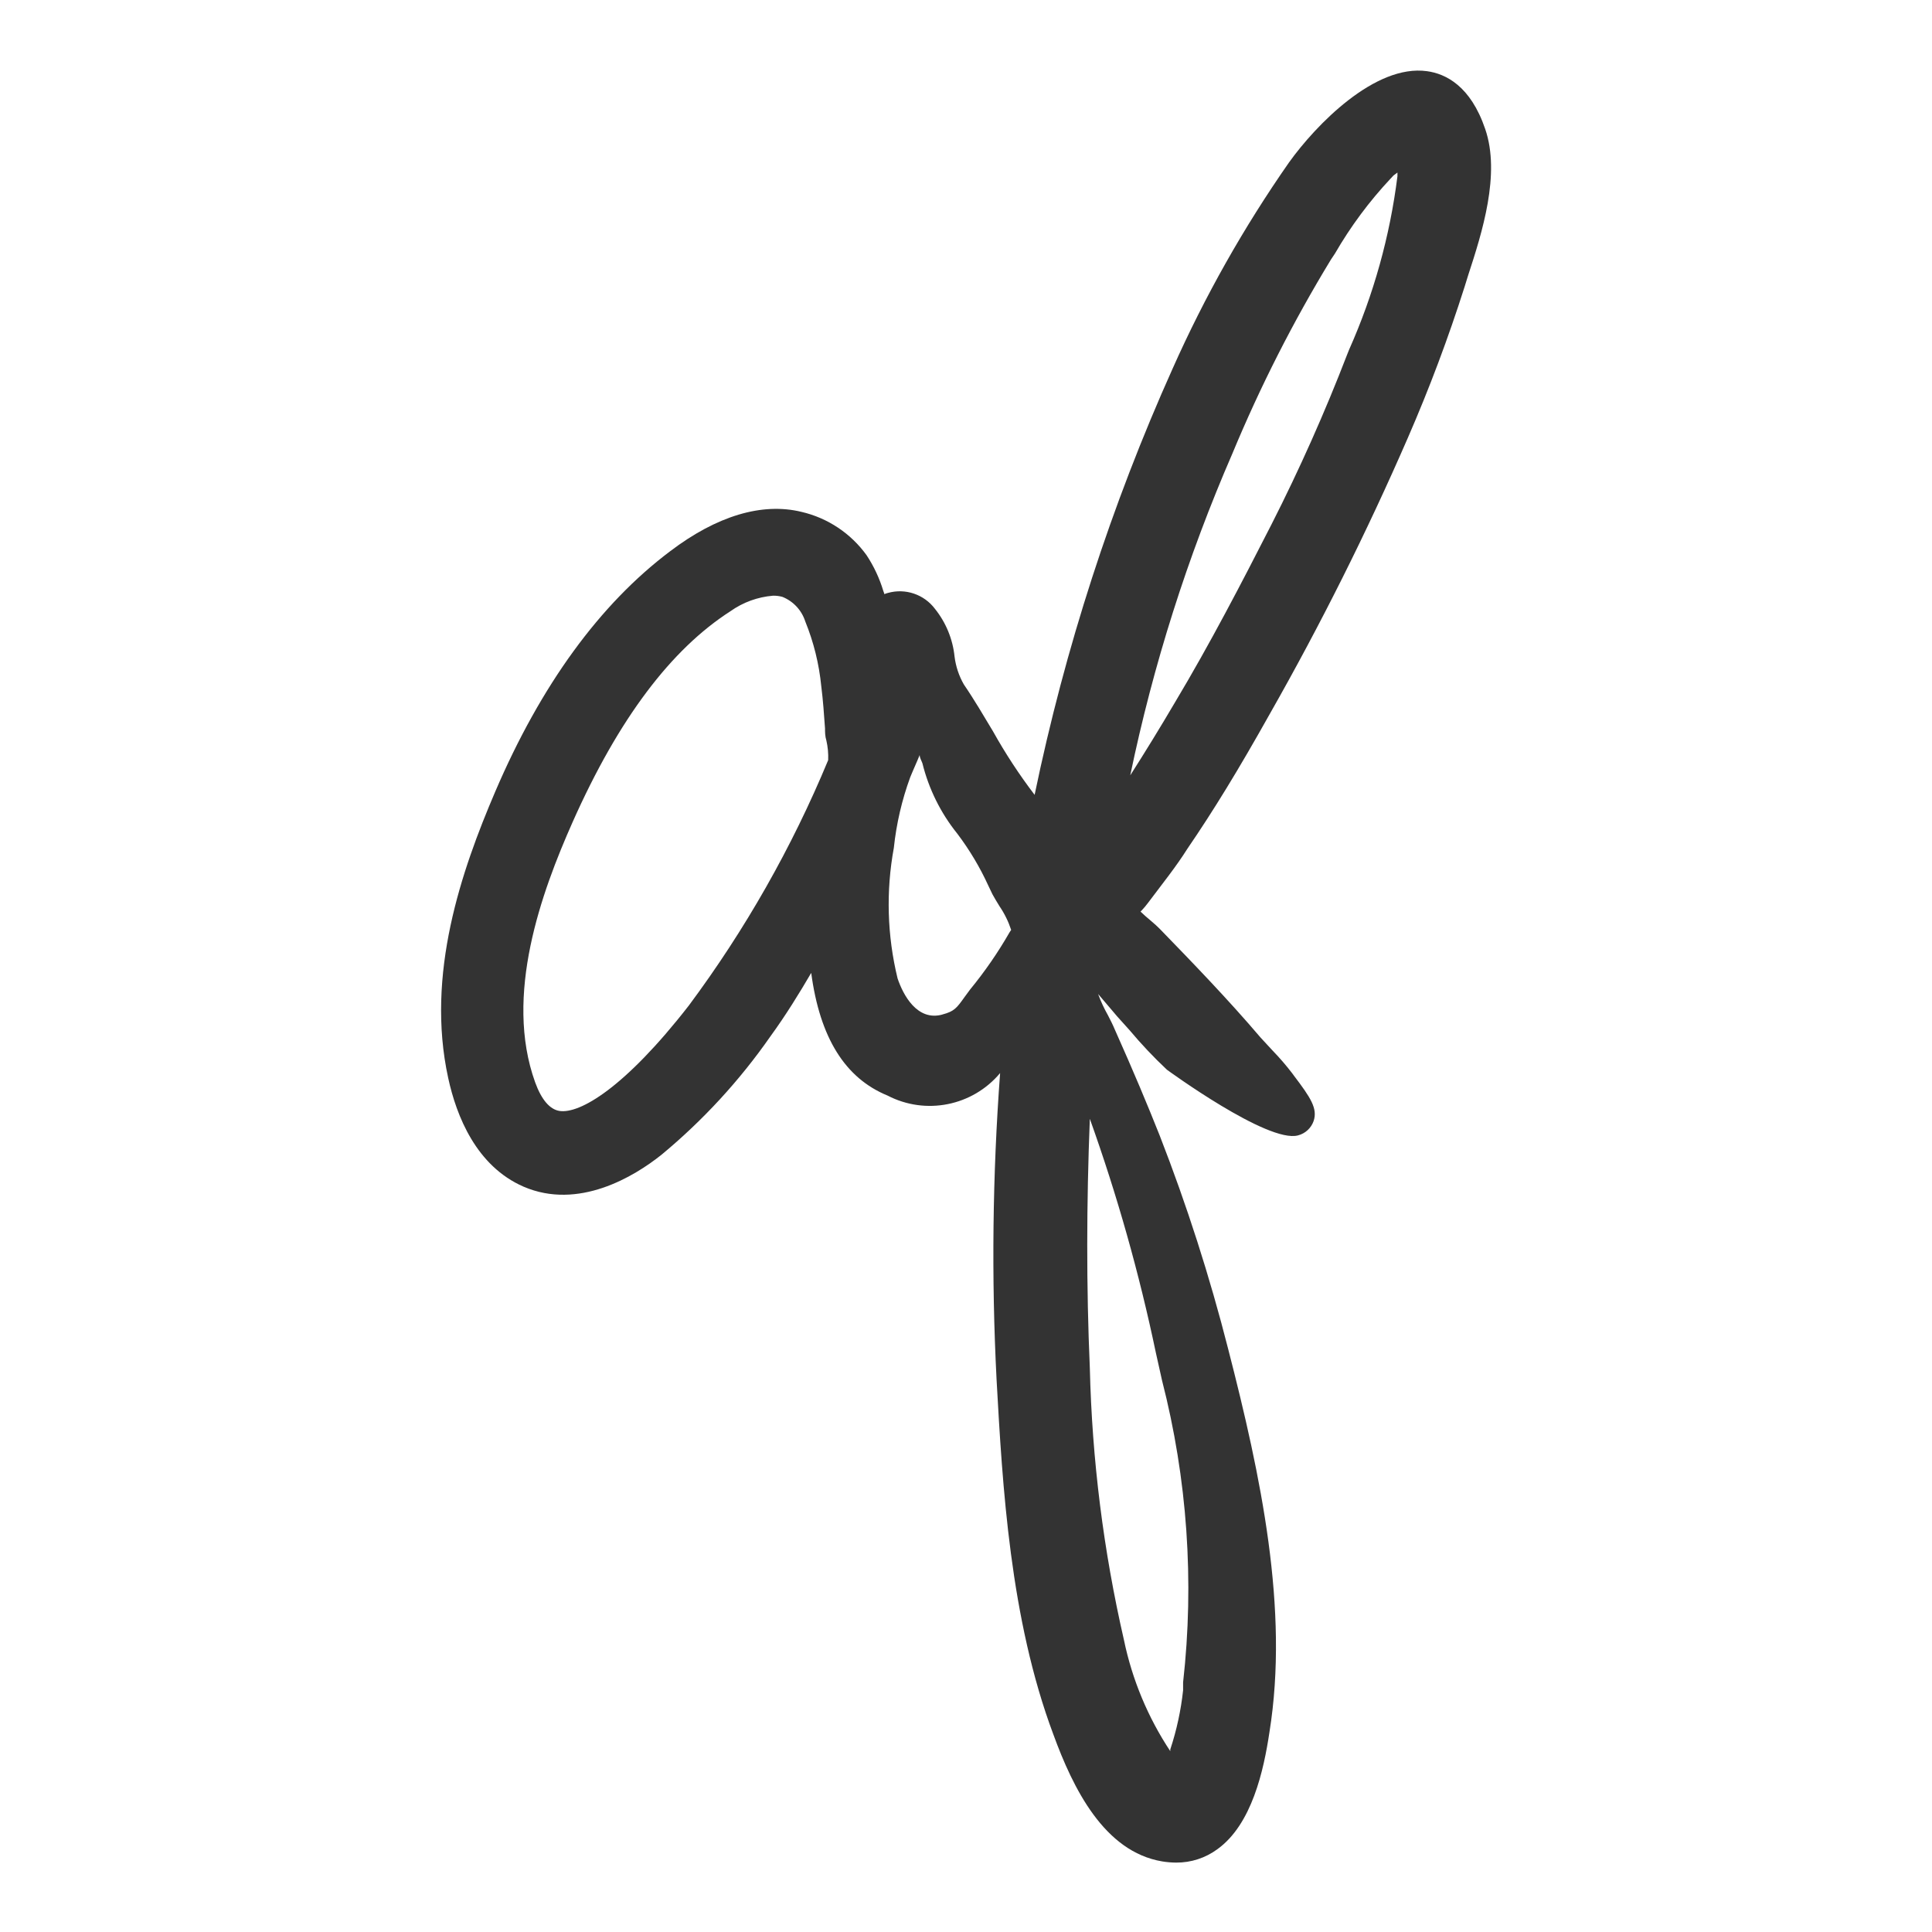
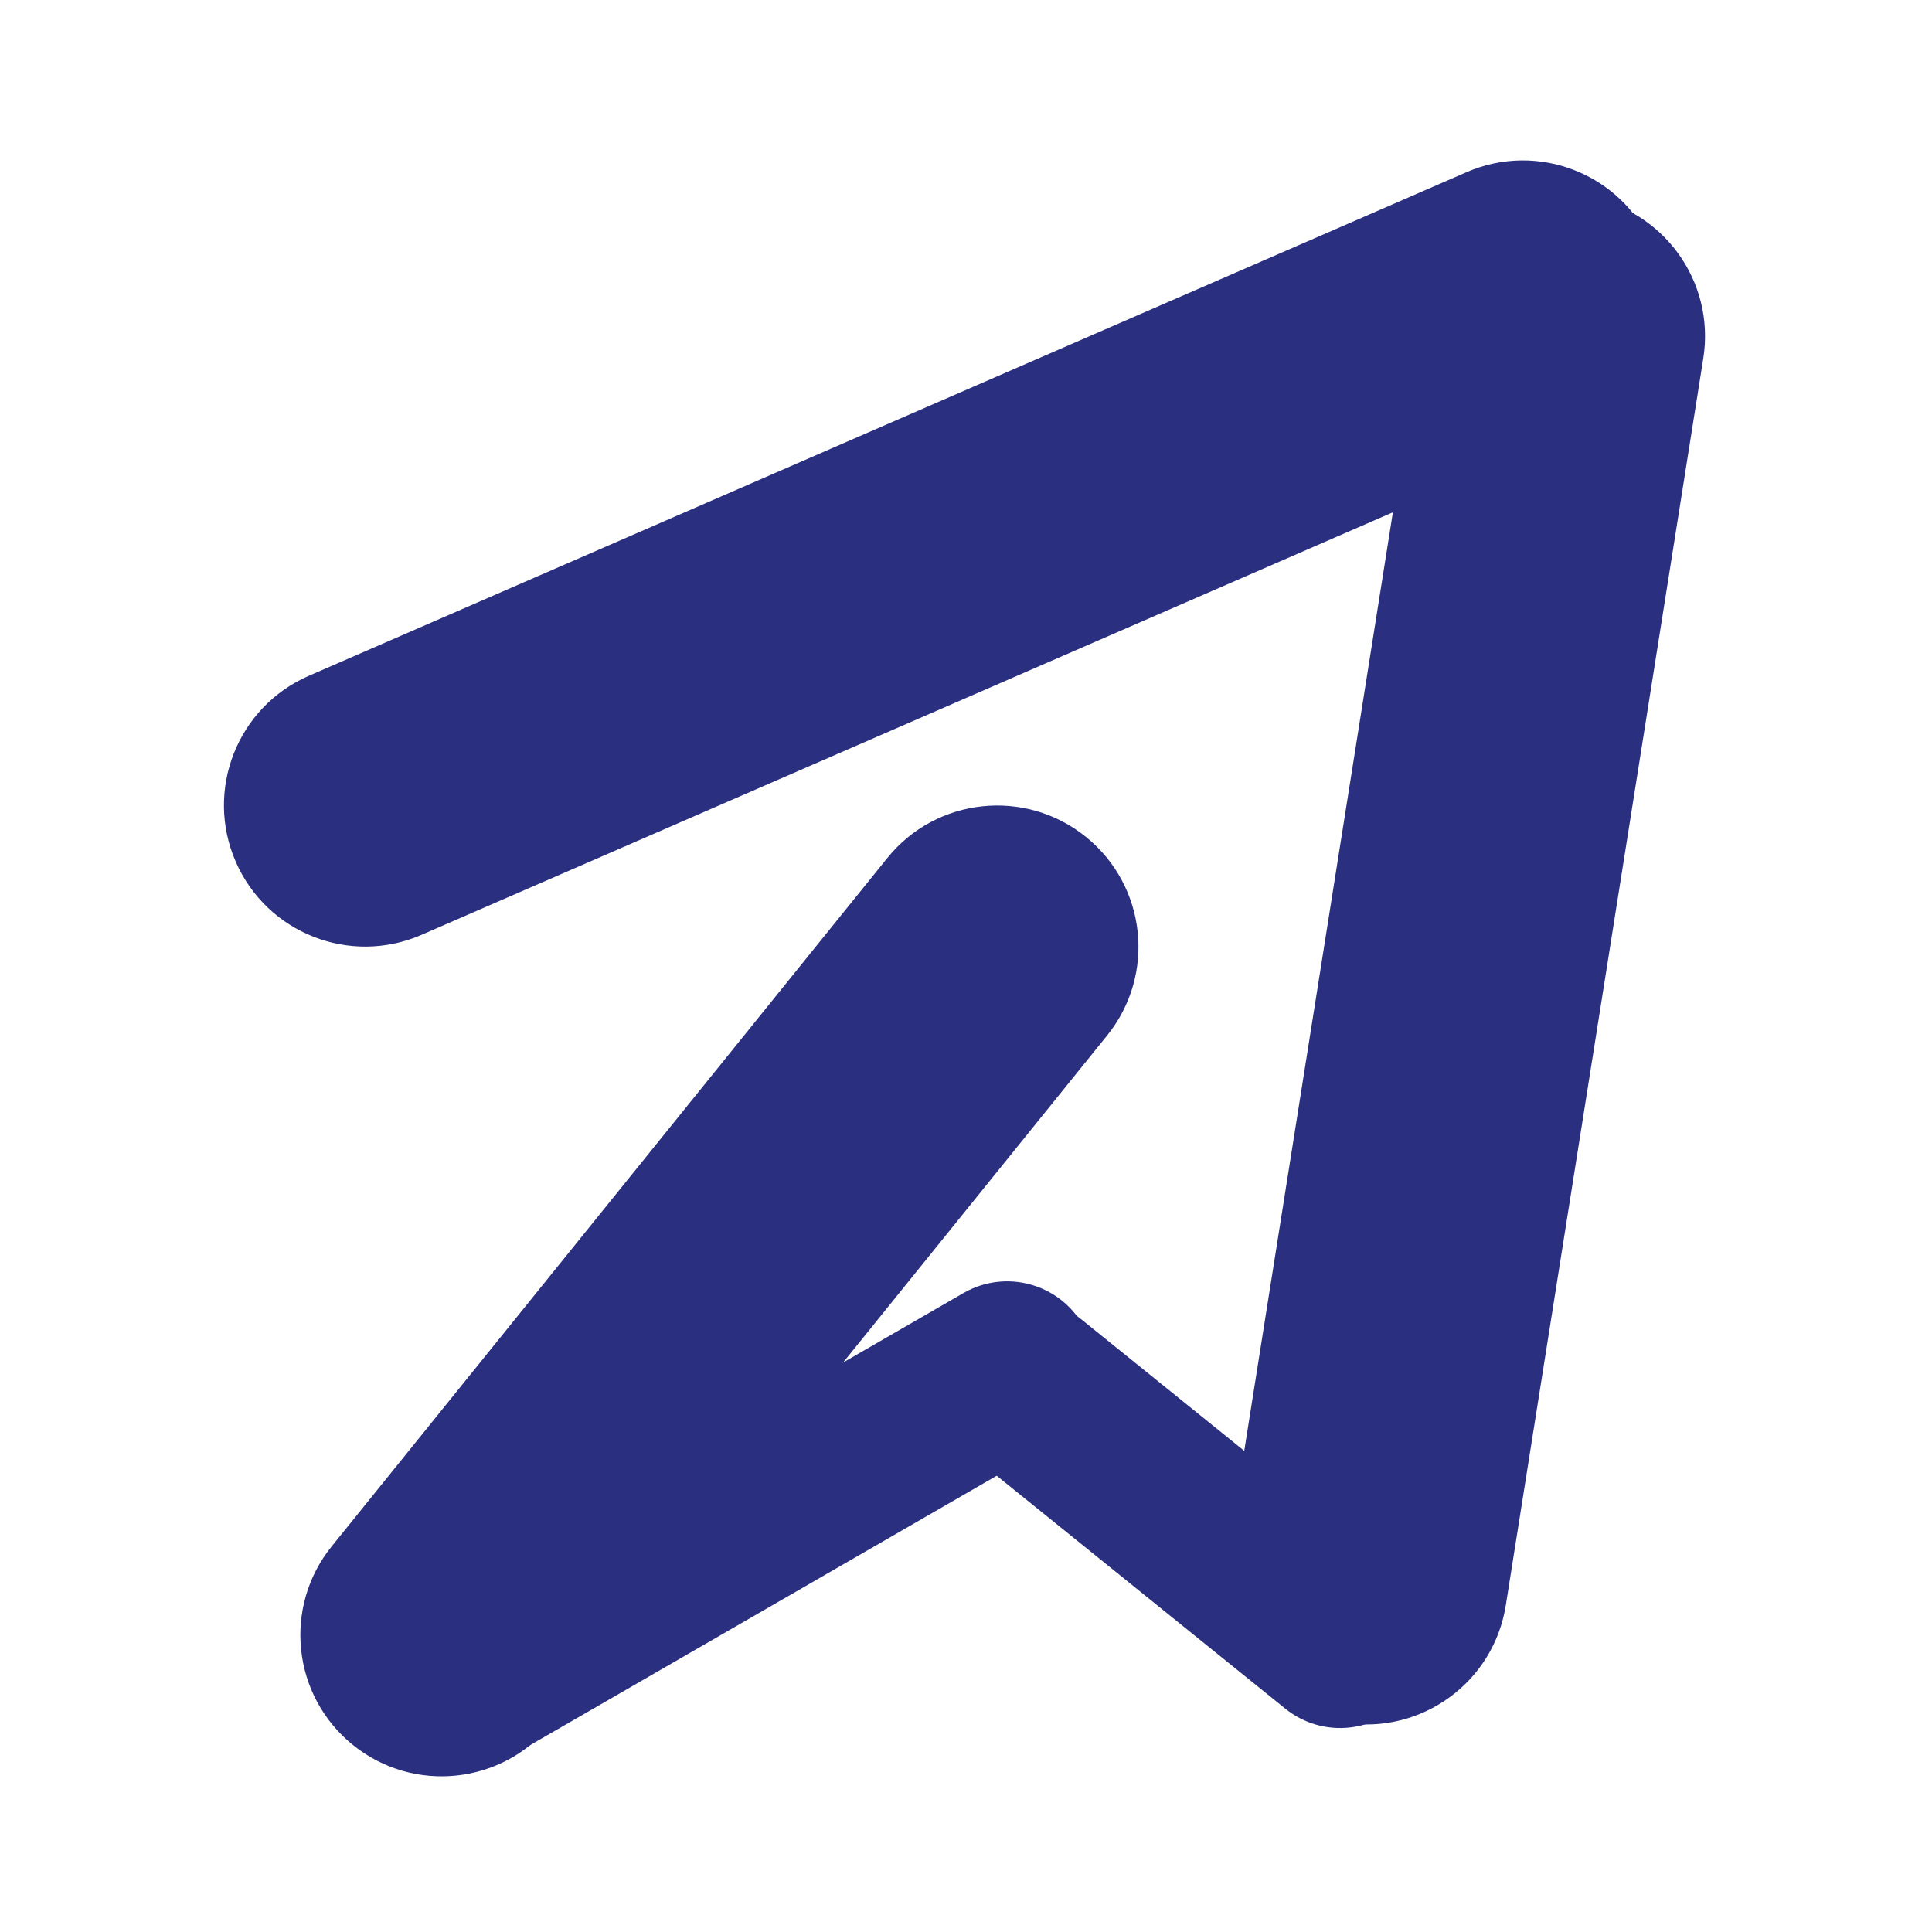
- <svg xmlns="http://www.w3.org/2000/svg" viewBox="0 0 97.98 97.98">
-   <style>
-     .a {
-       fill: #333;
-     }
-     @media (prefers-color-scheme: dark) {
-       .a {
-         fill: #eee;
-       }
-     }
-   </style>
-   <path class="a" d="M75.32,6.54c-.74-2.18-2-2.8-2.95-2.93-2.64-.37-5.64,2.73-7,4.63a63.11,63.11,0,0,0-5.9,10.45,104.63,104.63,0,0,0-7,21.62,27.09,27.09,0,0,1-2.11-3.22c-.47-.78-.94-1.59-1.48-2.38a3.78,3.78,0,0,1-.47-1.41,4.63,4.63,0,0,0-1-2.43,2.23,2.23,0,0,0-2.38-.8,1.27,1.27,0,0,0-.18.06.88.88,0,0,0-.05-.15,6.92,6.92,0,0,0-.85-1.82,5.64,5.64,0,0,0-3.3-2.2c-2-.49-4.3.2-6.67,2-3.56,2.68-6.55,6.78-8.87,12.2-1.71,4-3.53,9.25-2.38,14.51.42,1.94,1.43,4.47,3.82,5.51,2.78,1.2,5.6-.5,7-1.62a30.27,30.27,0,0,0,5.52-6c.78-1.07,1.48-2.21,2.07-3.22.44,3.29,1.72,5.34,3.87,6.22a4.65,4.65,0,0,0,5.71-1.14,124,124,0,0,0-.18,15.54c.3,5.4.68,12.13,2.88,18,1,2.74,2.58,5.95,5.52,6.44a4.44,4.44,0,0,0,.71.06,3.48,3.48,0,0,0,2.09-.68c1.75-1.26,2.35-4,2.64-5.94,1-6.23-.44-13-2.09-19.41a92.84,92.84,0,0,0-3.48-10.85c-.62-1.56-1.31-3.21-2.27-5.36-.1-.24-.22-.48-.35-.73a7.1,7.1,0,0,1-.5-1.08l.63.74.34.4.63.7a23.08,23.08,0,0,0,1.89,2S64.3,58,65.83,57.58a1.14,1.14,0,0,0,.79-.73c.21-.63-.15-1.18-1-2.3l-.08-.11a13.06,13.06,0,0,0-1-1.16l-.61-.66c-1.66-1.95-3.45-3.8-5.12-5.52-.11-.11-.26-.25-.44-.4s-.4-.34-.53-.47l.08-.08q.15-.16.3-.36c.75-1,1.42-1.83,2-2.75,1.3-1.9,2.59-4,4.18-6.84a146.85,146.85,0,0,0,7-14,79.53,79.53,0,0,0,2.88-7.67l.18-.58C75.16,11.81,76.11,8.83,75.32,6.54ZM42,38.55A58.25,58.25,0,0,1,34.93,51c-3.26,4.19-5.54,5.5-6.56,5.34-.49-.08-.91-.57-1.23-1.45-1.59-4.41.32-9.64,1.9-13.2,2.34-5.26,5-8.76,8-10.69a4.34,4.34,0,0,1,2.17-.79,1.73,1.73,0,0,1,.47.06,2,2,0,0,1,1.16,1.25,11.78,11.78,0,0,1,.81,3.28c.09.71.14,1.43.19,2.14,0,.19,0,.39.07.62A3.75,3.75,0,0,1,42,38.55Zm5.8,12.9c-1.29.36-2-1-2.28-1.83A15.85,15.85,0,0,1,45.33,43a15,15,0,0,1,.83-3.58c.08-.2.17-.4.26-.61s.15-.34.22-.52c0,.14.09.28.14.42a9.23,9.23,0,0,0,1.77,3.57,14.07,14.07,0,0,1,1.57,2.63l.21.44c.09.17.22.38.36.61a4.76,4.76,0,0,1,.59,1.2l-.08.12a21.1,21.1,0,0,1-2,2.9l-.28.38C48.52,51.12,48.4,51.29,47.79,51.45ZM70.87,8.75v.19a31.12,31.12,0,0,1-2.45,8.79l-.1.25a92.25,92.25,0,0,1-3.84,8.62c-1.5,2.94-3.12,6.06-4.88,9-.77,1.31-1.52,2.53-2.28,3.72A83.56,83.56,0,0,1,62.5,23a72.09,72.09,0,0,1,5-9.84l.2-.3a20.7,20.7,0,0,1,2.82-3.8l.15-.16ZM60,85.32l0,.4a14.47,14.47,0,0,1-.65,3l0,.09A16.15,16.15,0,0,1,57,83.17a68.92,68.92,0,0,1-1.73-13.79c-.18-4.12-.17-8.36,0-12.64a89.71,89.71,0,0,1,3.35,11.87L58.93,70A42.5,42.5,0,0,1,60,85.32ZM71.86,9ZM42,45.88Z" />
+ <svg xmlns="http://www.w3.org/2000/svg" id="Layer_1" data-name="Layer 1" viewBox="0 0 201 201">
+   <defs>
+     <style>.cls-1{fill:#2a2f80;}</style>
+   </defs>
+   <rect class="cls-1" x="17.85" y="42.9" width="160.73" height="29.39" rx="14.69" transform="translate(-14.82 43.95) rotate(-23.51)" />
+   <rect class="cls-1" x="72.04" y="85.15" width="160.73" height="29.39" rx="14.69" transform="translate(29.96 234.76) rotate(-81)" />
+   <rect class="cls-1" x="36.72" y="149.11" width="81.39" height="18.19" rx="9.1" transform="translate(-68.73 59.9) rotate(-30)" />
+   <rect class="cls-1" x="92.99" y="148.4" width="60.18" height="18.19" rx="9.1" transform="translate(126.24 -42.36) rotate(38.91)" />
+   <rect class="cls-1" x="14.14" y="119.62" width="121.41" height="29.39" rx="14.69" transform="translate(-76.68 108.18) rotate(-51.09)" />
</svg>
